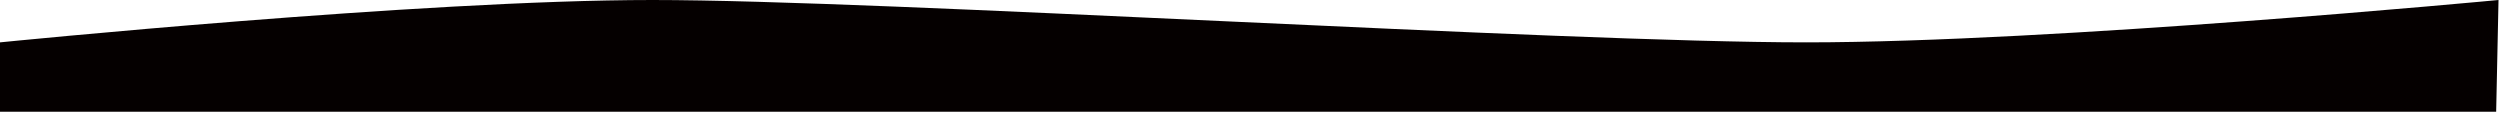
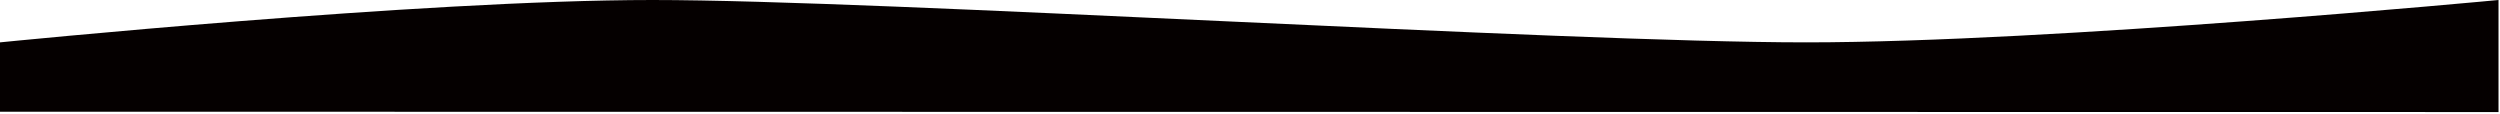
<svg xmlns="http://www.w3.org/2000/svg" width="1283" height="58" viewBox="0 0 1283 58">
-   <path fill="#050000" fill-rule="evenodd" d="M0 21.742S216.25 0 334.828 0c118.579 0 465.649 21.742 592.114 21.742C1053.407 21.742 1282.239 0 1282.239 0l-1.207 57.332H0v-35.59z" />
+   <path fill="#050000" fill-rule="evenodd" d="M0 21.742S216.25 0 334.828 0c118.579 0 465.649 21.742 592.114 21.742C1053.407 21.742 1282.239 0 1282.239 0v57.5L0 57.332v-35.59z" />
</svg>
